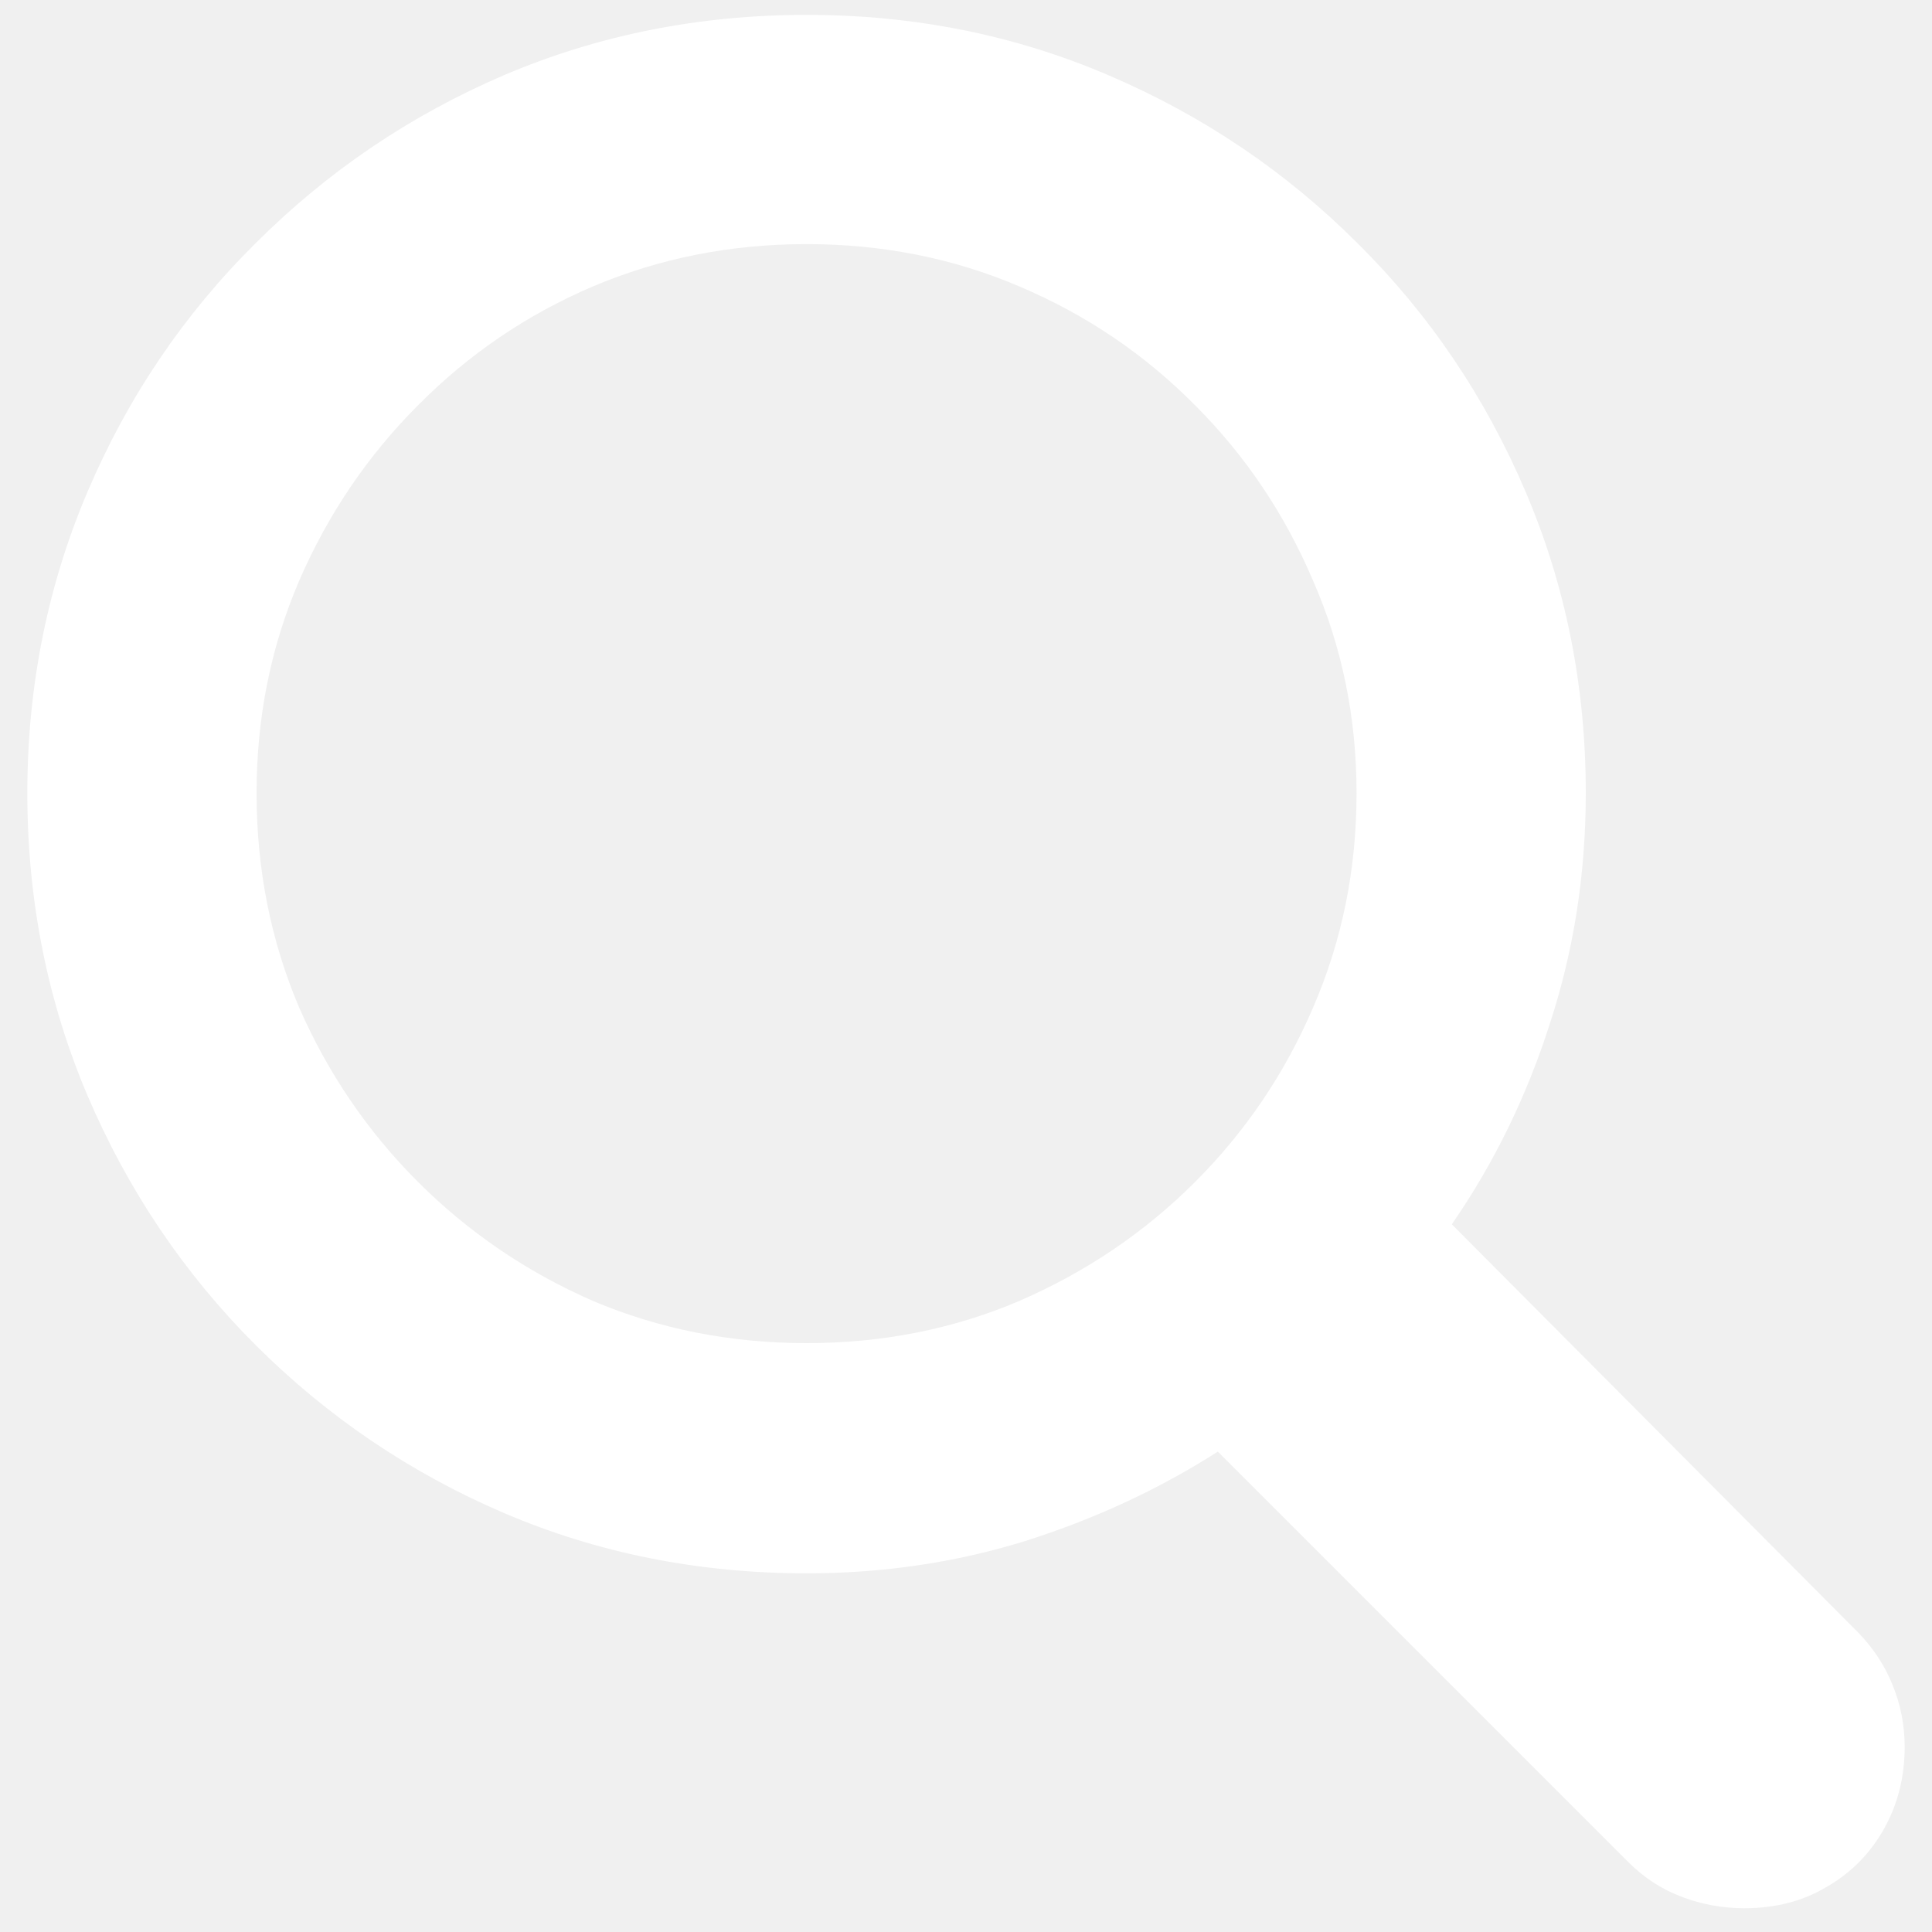
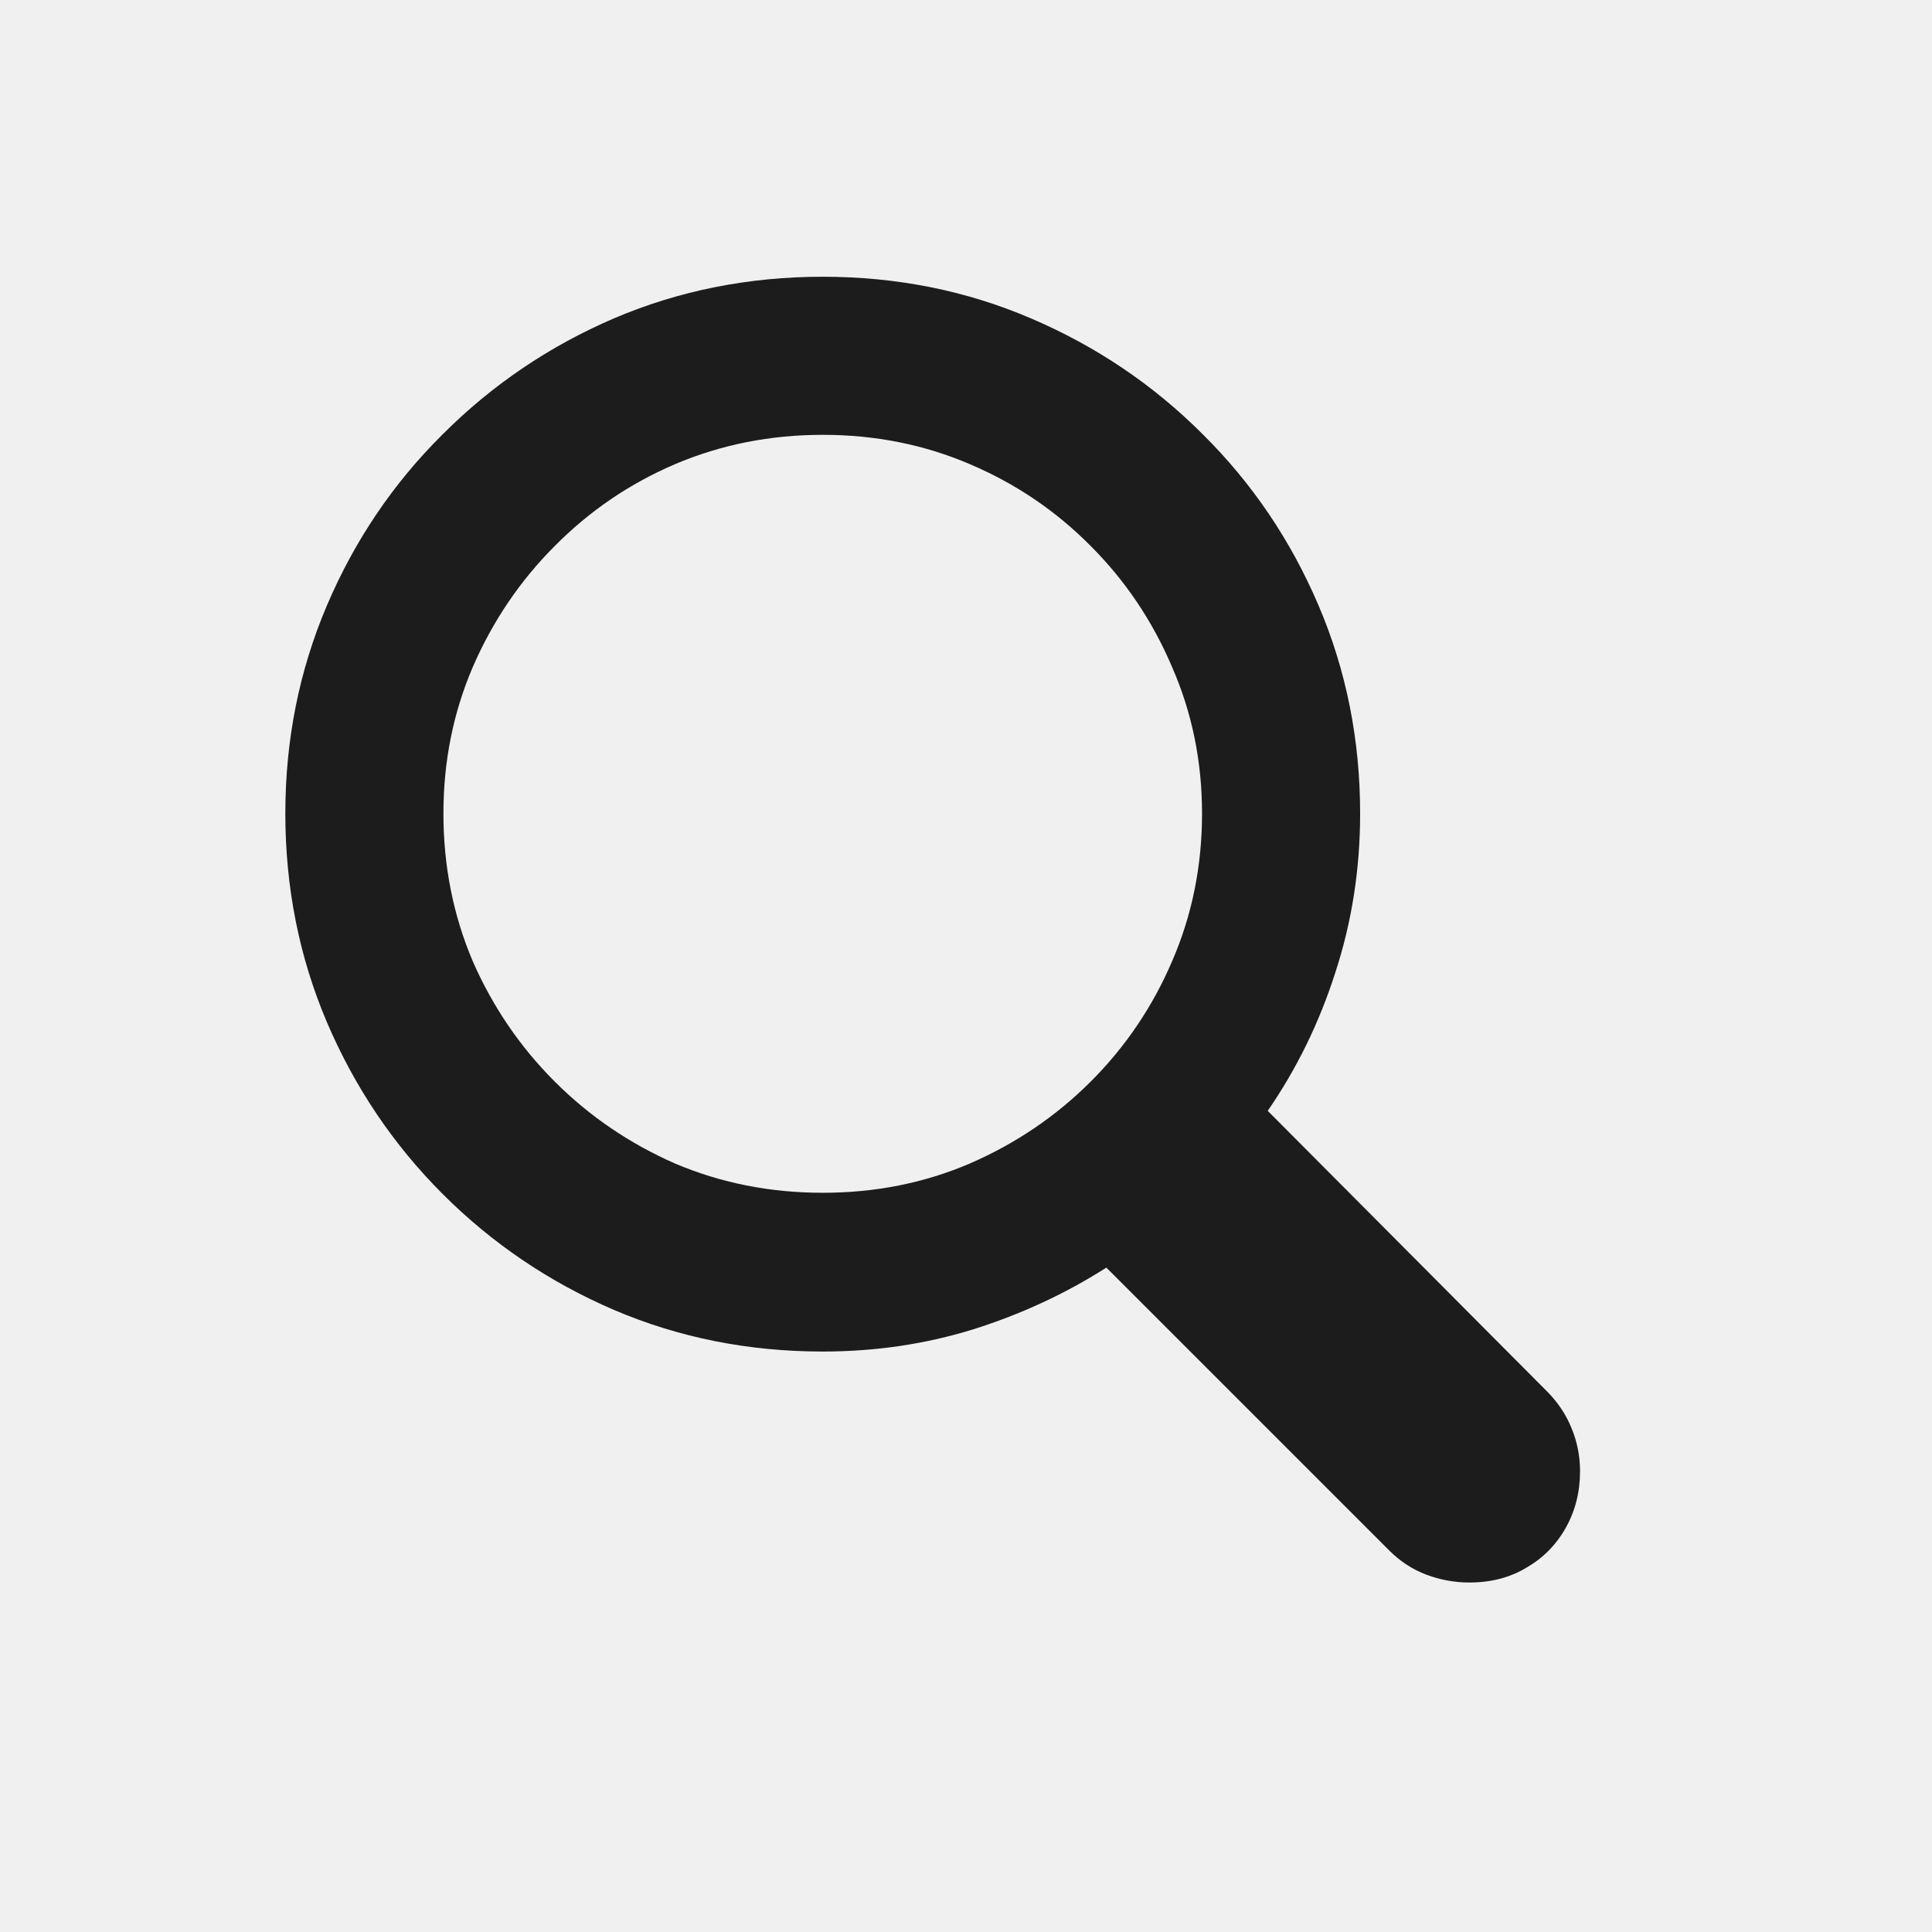
- <svg xmlns="http://www.w3.org/2000/svg" width="20" height="20" viewBox="0 0 20 20" fill="none">
-   <path d="M0.283 8.211C0.283 7.104 0.492 6.062 0.908 5.086C1.325 4.109 1.904 3.253 2.646 2.518C3.389 1.775 4.245 1.196 5.215 0.779C6.191 0.363 7.236 0.154 8.35 0.154C9.463 0.154 10.505 0.363 11.475 0.779C12.451 1.196 13.31 1.775 14.053 2.518C14.795 3.253 15.374 4.109 15.791 5.086C16.208 6.062 16.416 7.104 16.416 8.211C16.416 9.044 16.292 9.839 16.045 10.594C15.804 11.349 15.466 12.042 15.029 12.674L19.238 16.902C19.395 17.065 19.512 17.244 19.59 17.439C19.674 17.641 19.717 17.856 19.717 18.084C19.717 18.396 19.645 18.68 19.502 18.934C19.359 19.188 19.163 19.386 18.916 19.529C18.669 19.679 18.382 19.754 18.057 19.754C17.835 19.754 17.62 19.715 17.412 19.637C17.204 19.559 17.018 19.438 16.855 19.275L12.607 15.027C11.995 15.418 11.328 15.727 10.605 15.955C9.889 16.176 9.137 16.287 8.35 16.287C7.236 16.287 6.191 16.079 5.215 15.662C4.245 15.245 3.389 14.666 2.646 13.924C1.904 13.182 1.325 12.322 0.908 11.346C0.492 10.369 0.283 9.324 0.283 8.211ZM2.656 8.211C2.656 8.999 2.803 9.738 3.096 10.428C3.395 11.111 3.805 11.713 4.326 12.234C4.847 12.755 5.449 13.165 6.133 13.465C6.823 13.758 7.562 13.904 8.35 13.904C9.137 13.904 9.873 13.758 10.557 13.465C11.247 13.165 11.852 12.755 12.373 12.234C12.894 11.713 13.301 11.111 13.594 10.428C13.893 9.738 14.043 8.999 14.043 8.211C14.043 7.43 13.893 6.697 13.594 6.014C13.301 5.324 12.894 4.718 12.373 4.197C11.852 3.67 11.247 3.26 10.557 2.967C9.873 2.674 9.137 2.527 8.35 2.527C7.562 2.527 6.823 2.674 6.133 2.967C5.449 3.26 4.847 3.67 4.326 4.197C3.805 4.718 3.395 5.324 3.096 6.014C2.803 6.697 2.656 7.43 2.656 8.211Z" fill="white" />
+ <svg xmlns="http://www.w3.org/2000/svg" width="29" height="29" viewBox="0 0 29 29" fill="none">
+   <path d="M4.283 12.211C4.283 11.104 4.492 10.062 4.908 9.086C5.325 8.109 5.904 7.253 6.646 6.518C7.389 5.775 8.245 5.196 9.215 4.779C10.191 4.363 11.236 4.154 12.35 4.154C13.463 4.154 14.505 4.363 15.475 4.779C16.451 5.196 17.311 5.775 18.053 6.518C18.795 7.253 19.374 8.109 19.791 9.086C20.208 10.062 20.416 11.104 20.416 12.211C20.416 13.044 20.292 13.838 20.045 14.594C19.804 15.349 19.465 16.042 19.029 16.674L23.238 20.902C23.395 21.065 23.512 21.244 23.59 21.439C23.674 21.641 23.717 21.856 23.717 22.084C23.717 22.396 23.645 22.68 23.502 22.934C23.359 23.188 23.163 23.386 22.916 23.529C22.669 23.679 22.382 23.754 22.057 23.754C21.835 23.754 21.62 23.715 21.412 23.637C21.204 23.559 21.018 23.438 20.855 23.275L16.607 19.027C15.995 19.418 15.328 19.727 14.605 19.955C13.889 20.176 13.137 20.287 12.35 20.287C11.236 20.287 10.191 20.079 9.215 19.662C8.245 19.245 7.389 18.666 6.646 17.924C5.904 17.182 5.325 16.322 4.908 15.346C4.492 14.369 4.283 13.324 4.283 12.211ZM6.656 12.211C6.656 12.999 6.803 13.738 7.096 14.428C7.395 15.111 7.805 15.713 8.326 16.234C8.847 16.755 9.449 17.165 10.133 17.465C10.823 17.758 11.562 17.904 12.35 17.904C13.137 17.904 13.873 17.758 14.557 17.465C15.247 17.165 15.852 16.755 16.373 16.234C16.894 15.713 17.301 15.111 17.594 14.428C17.893 13.738 18.043 12.999 18.043 12.211C18.043 11.43 17.893 10.697 17.594 10.014C17.301 9.324 16.894 8.718 16.373 8.197C15.852 7.67 15.247 7.26 14.557 6.967C13.873 6.674 13.137 6.527 12.35 6.527C11.562 6.527 10.823 6.674 10.133 6.967C9.449 7.26 8.847 7.67 8.326 8.197C7.805 8.718 7.395 9.324 7.096 10.014C6.803 10.697 6.656 11.43 6.656 12.211Z" fill="#1C1C1C" />
</svg>
